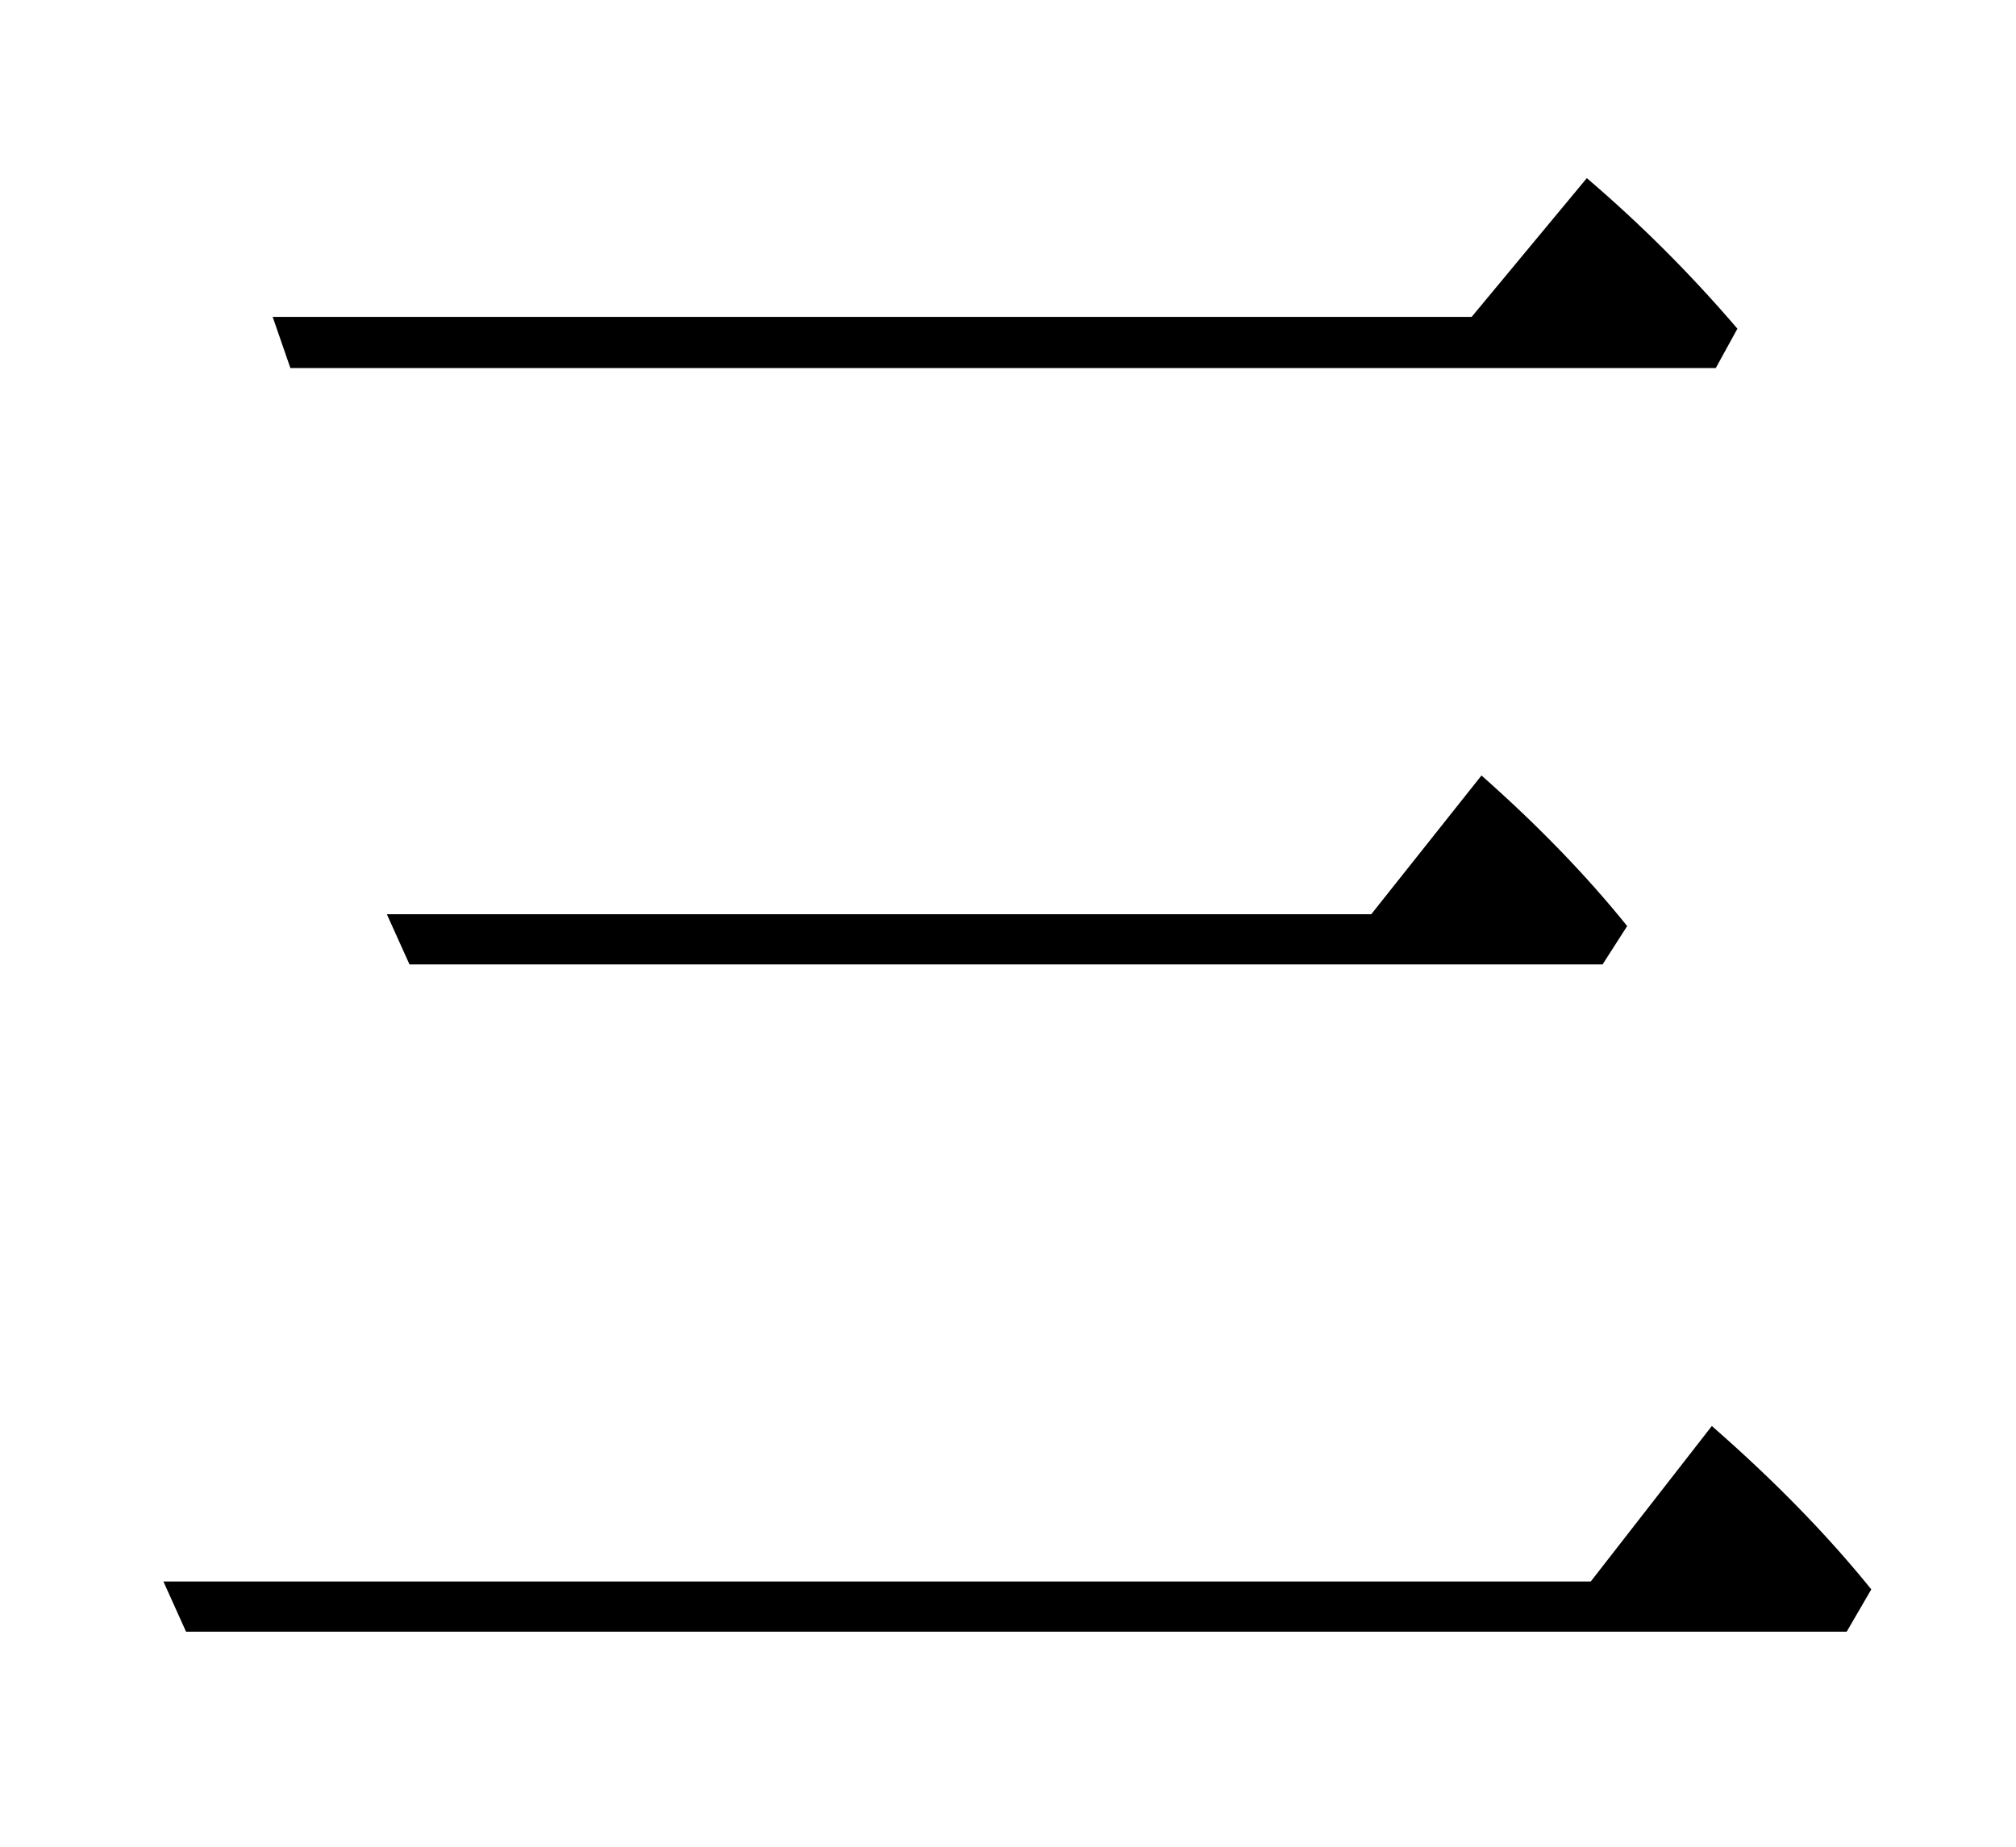
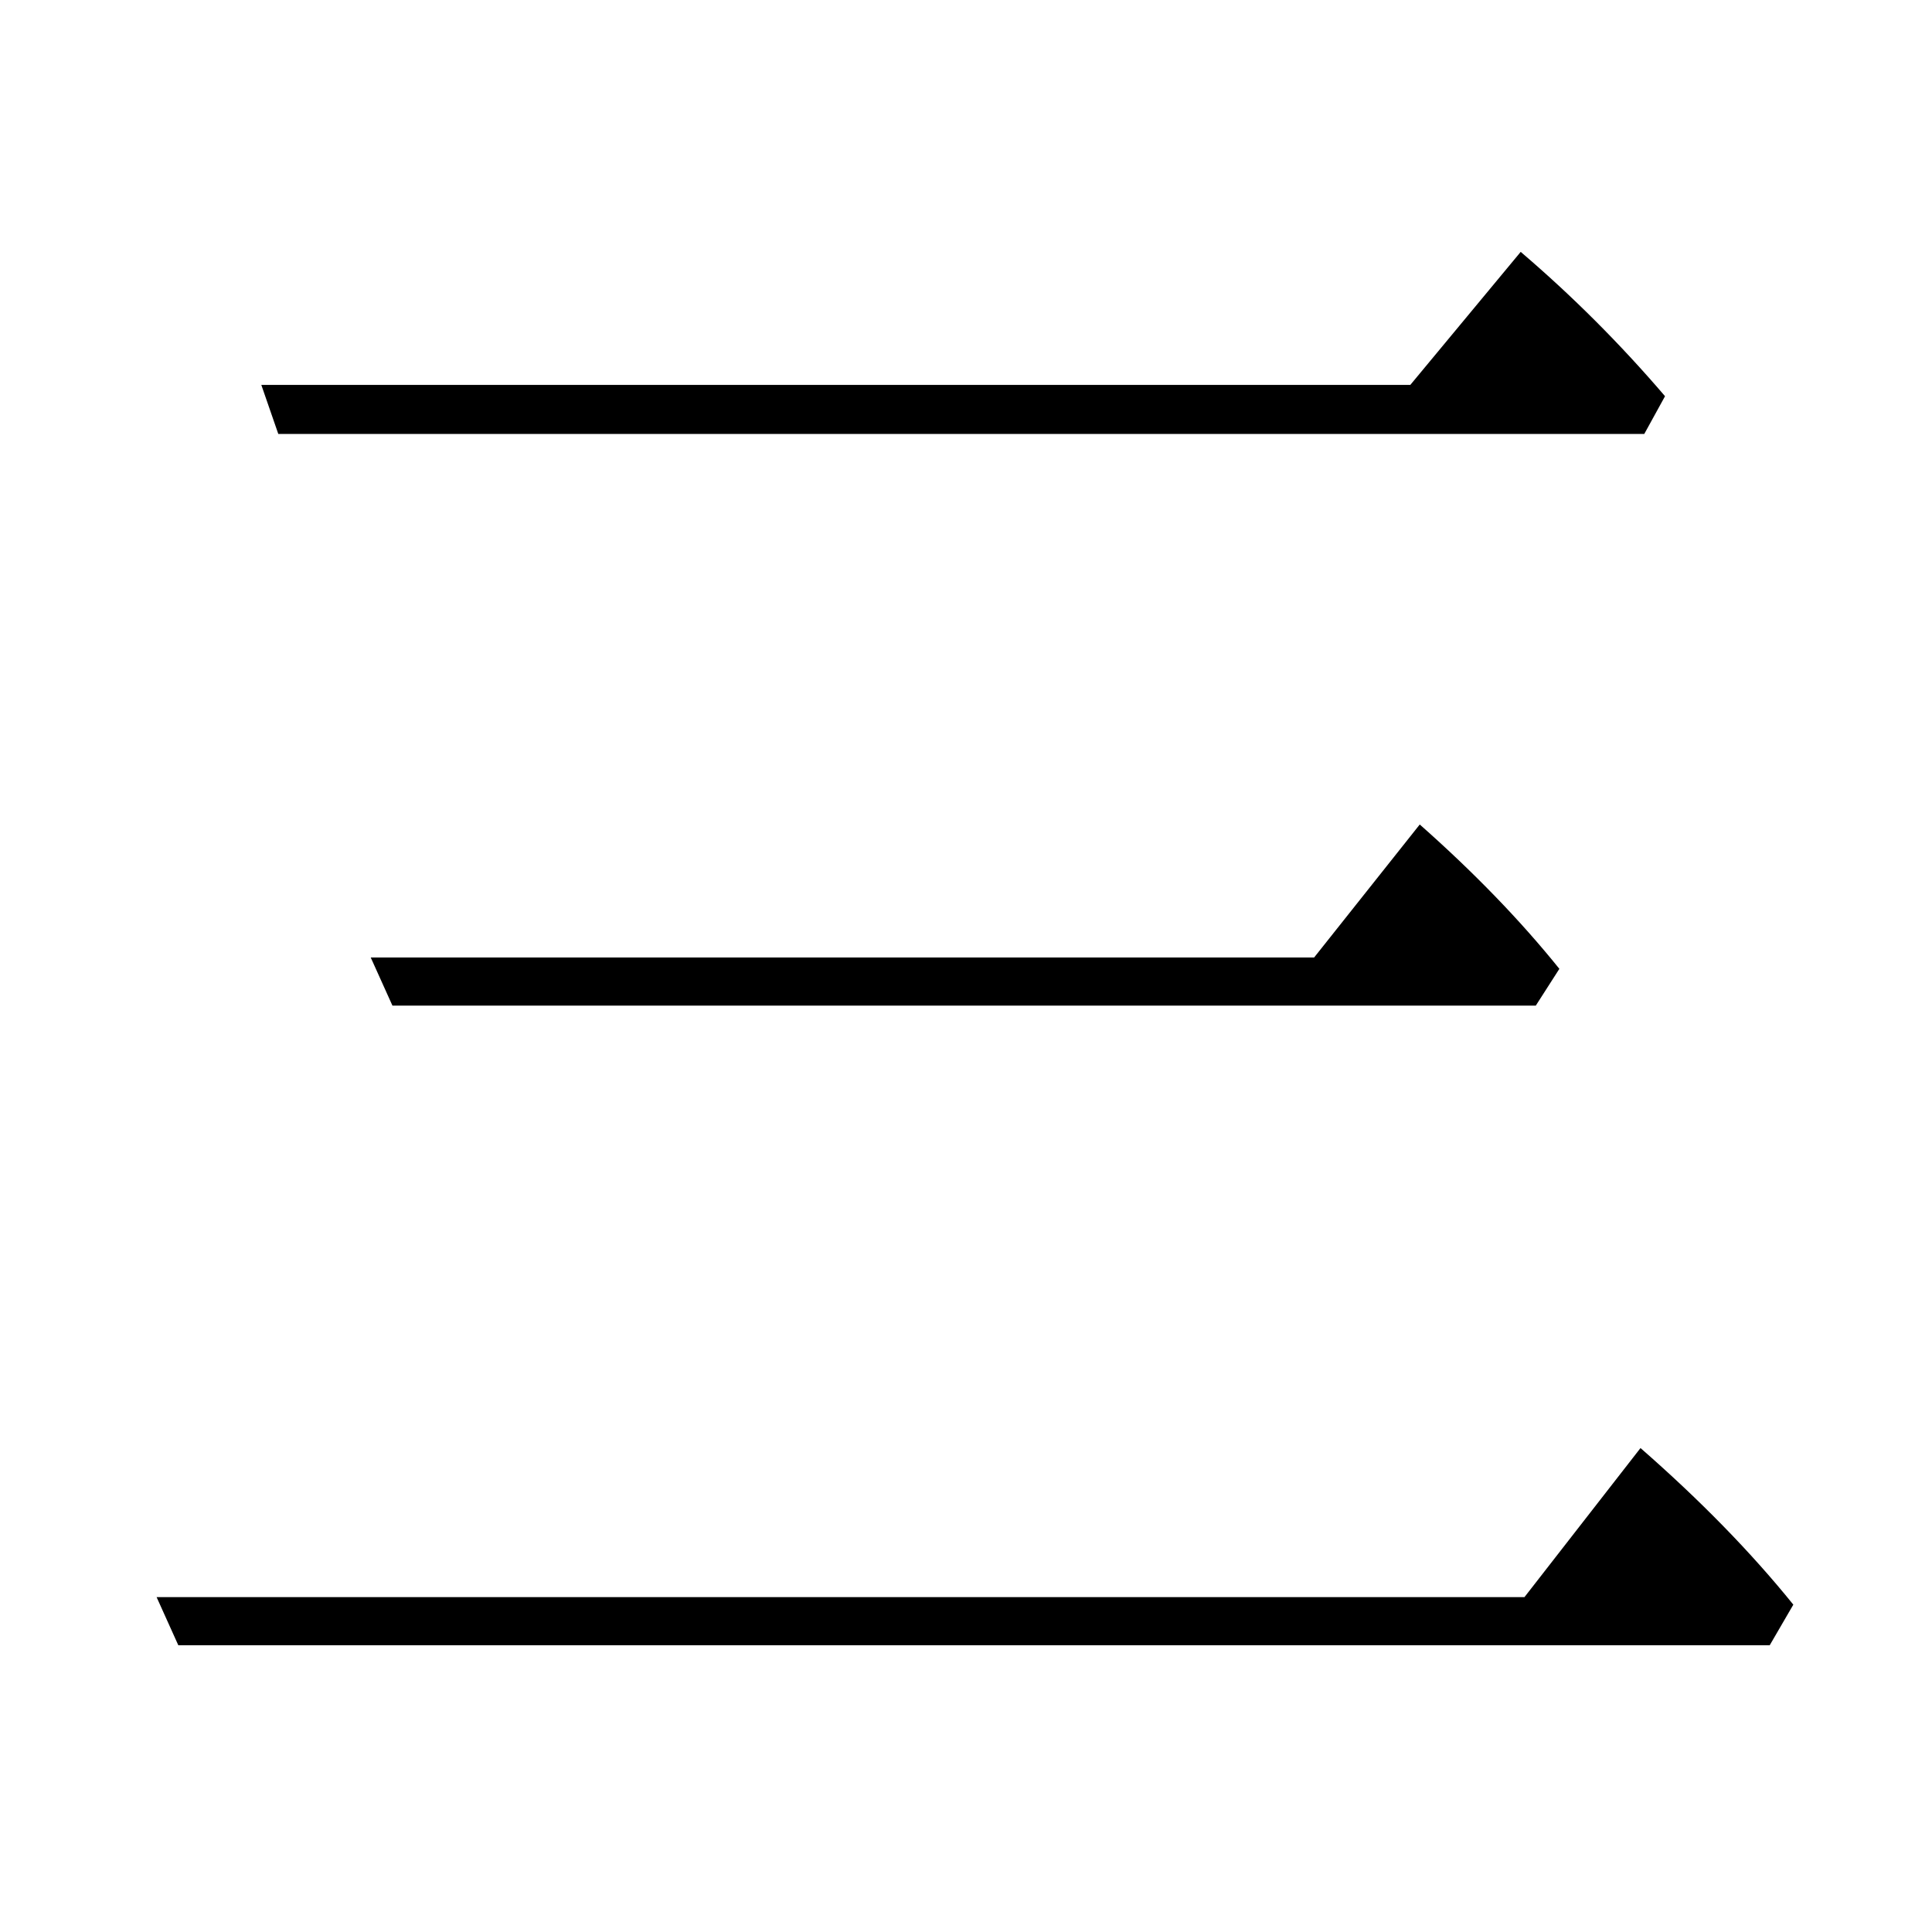
- <svg xmlns="http://www.w3.org/2000/svg" version="1.0" viewBox="-539 -571 2048 1876">
+ <svg xmlns="http://www.w3.org/2000/svg" version="1.0" width="2048" height="2048" viewBox="-539 -571 2048 1876">
  <g transform="translate(-539,1140) scale(1,-1)" fill="#000000" stroke="none">
    <path d="M1495 1389l117 141q82 -70 153 -153l-22 -40h-1448l-18 52h1218zM1393 782l112 141q86 -76 148 -153l-25 -39h-1212l-23 51h1000zM1616 104l123 158q95 -83 162 -166l-25 -43h-1687l-23 51h1450z" />
  </g>
</svg>
